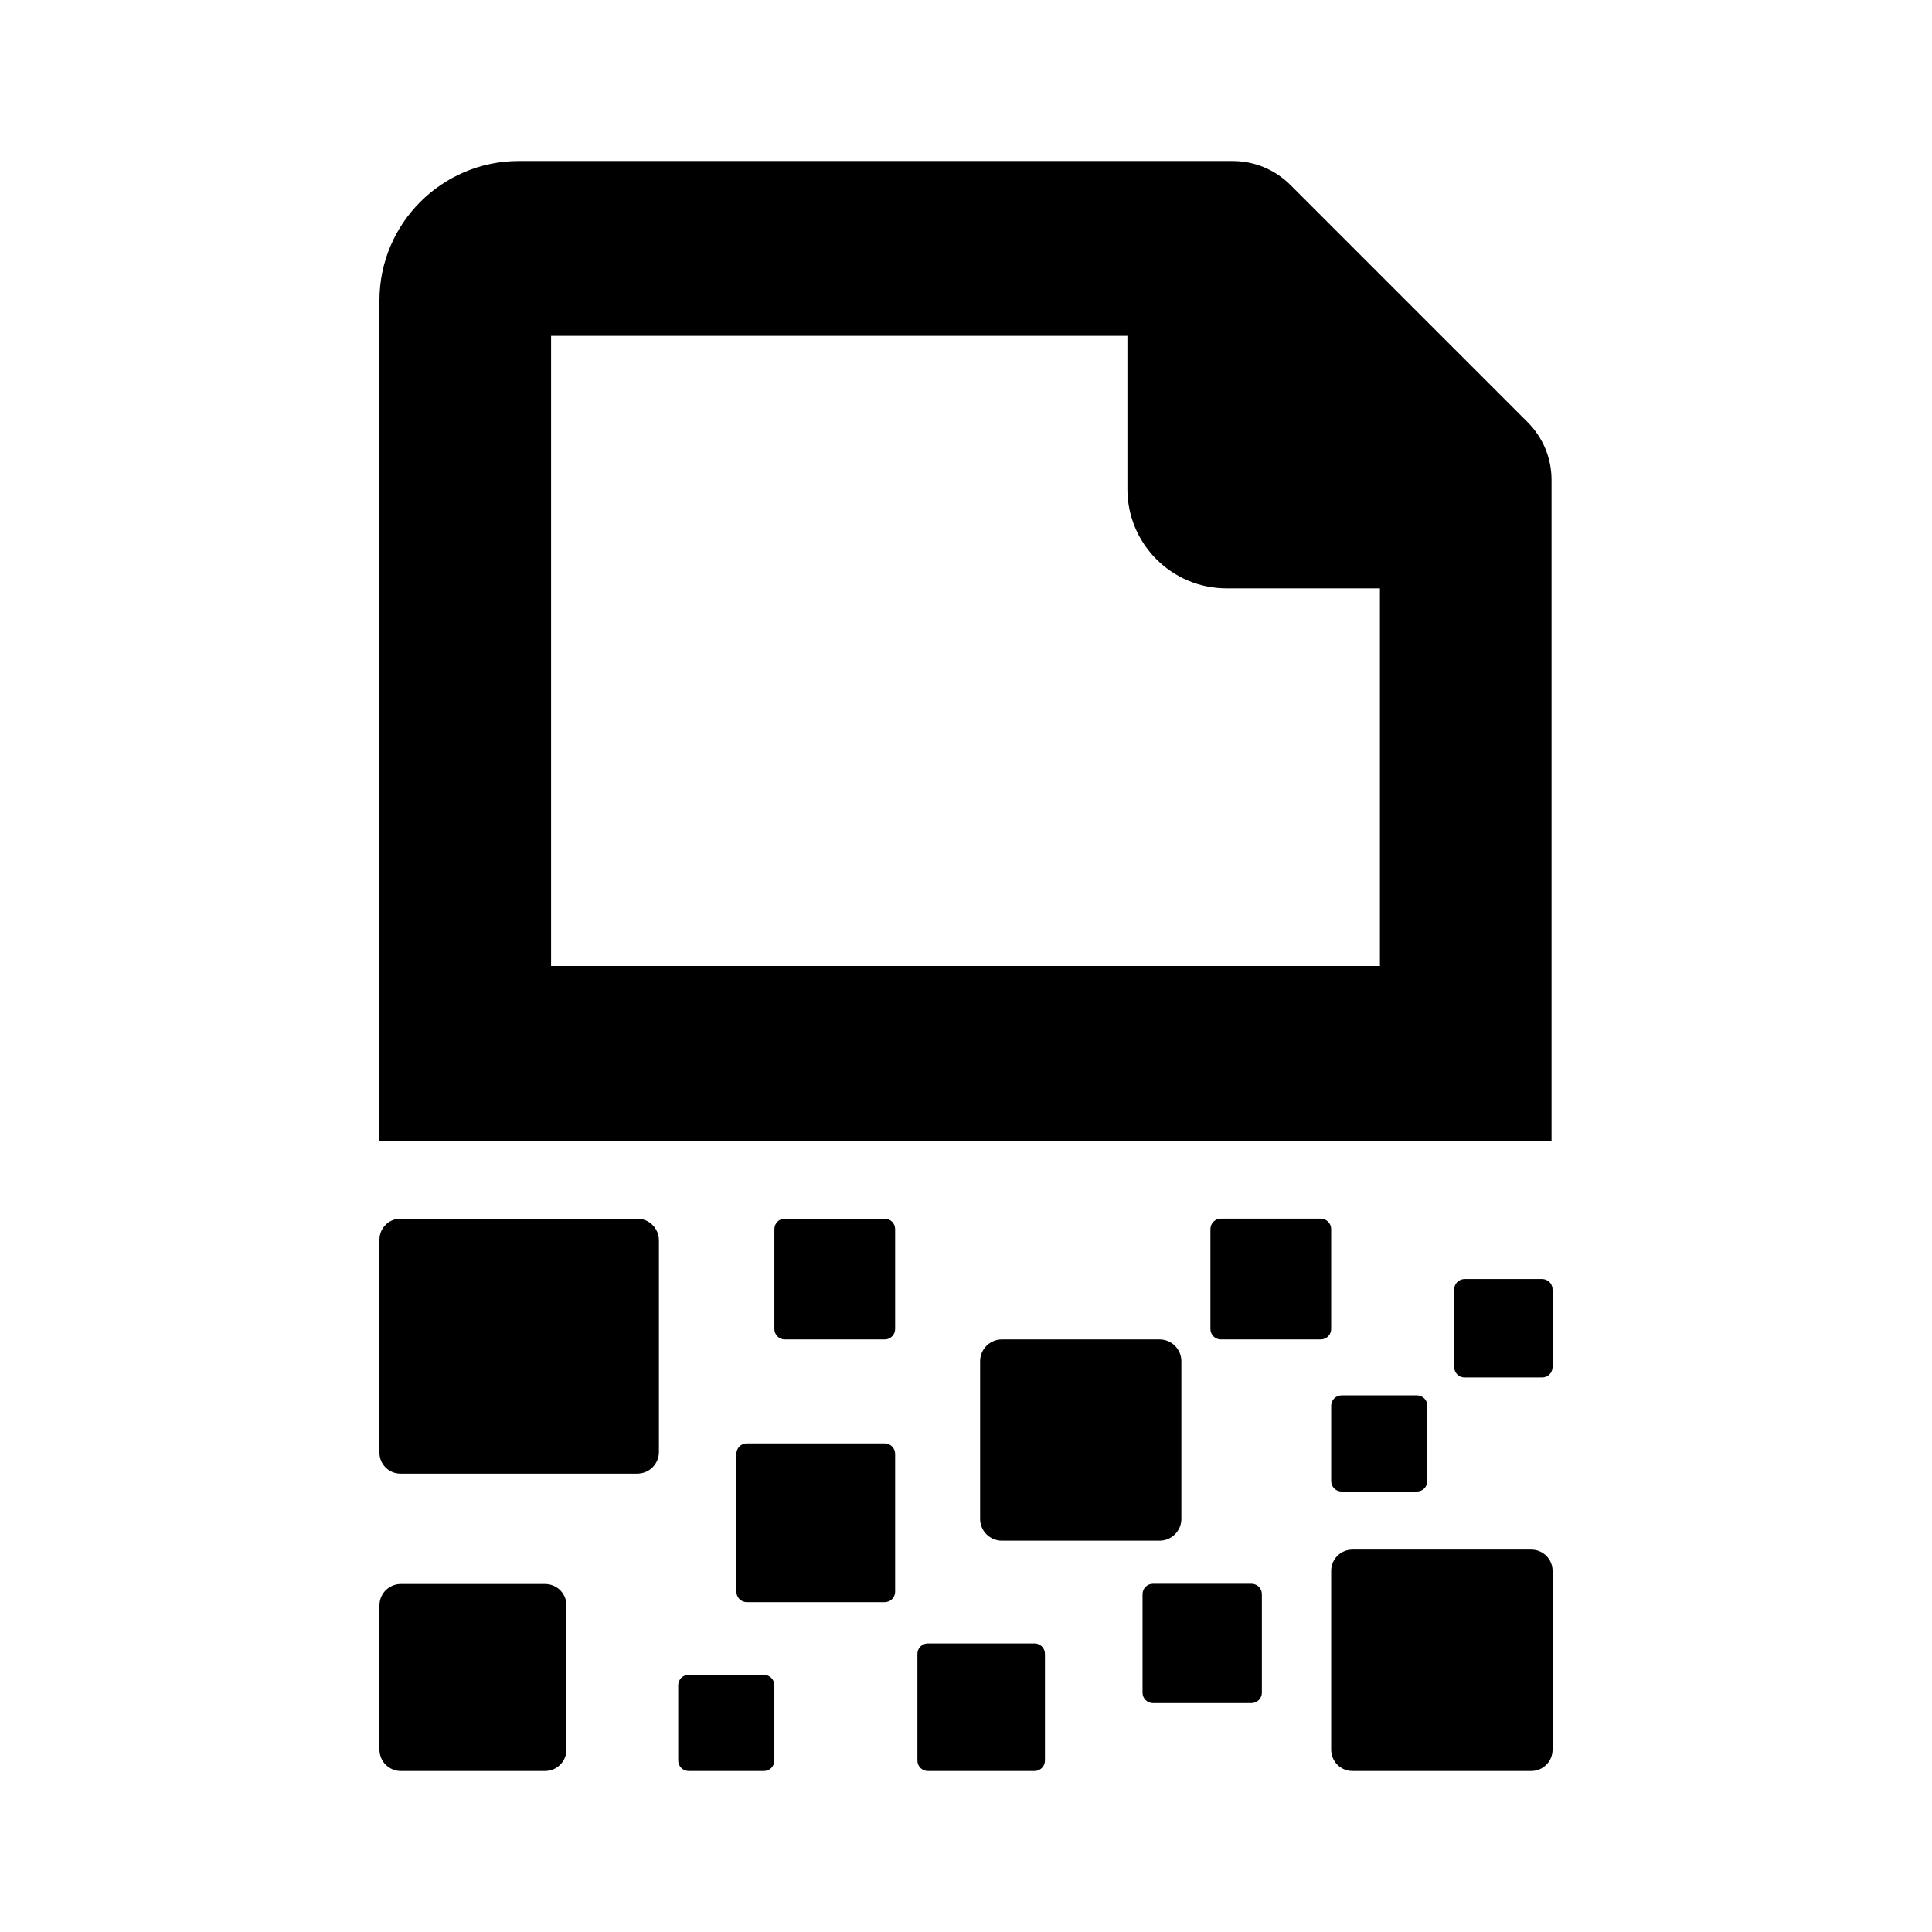
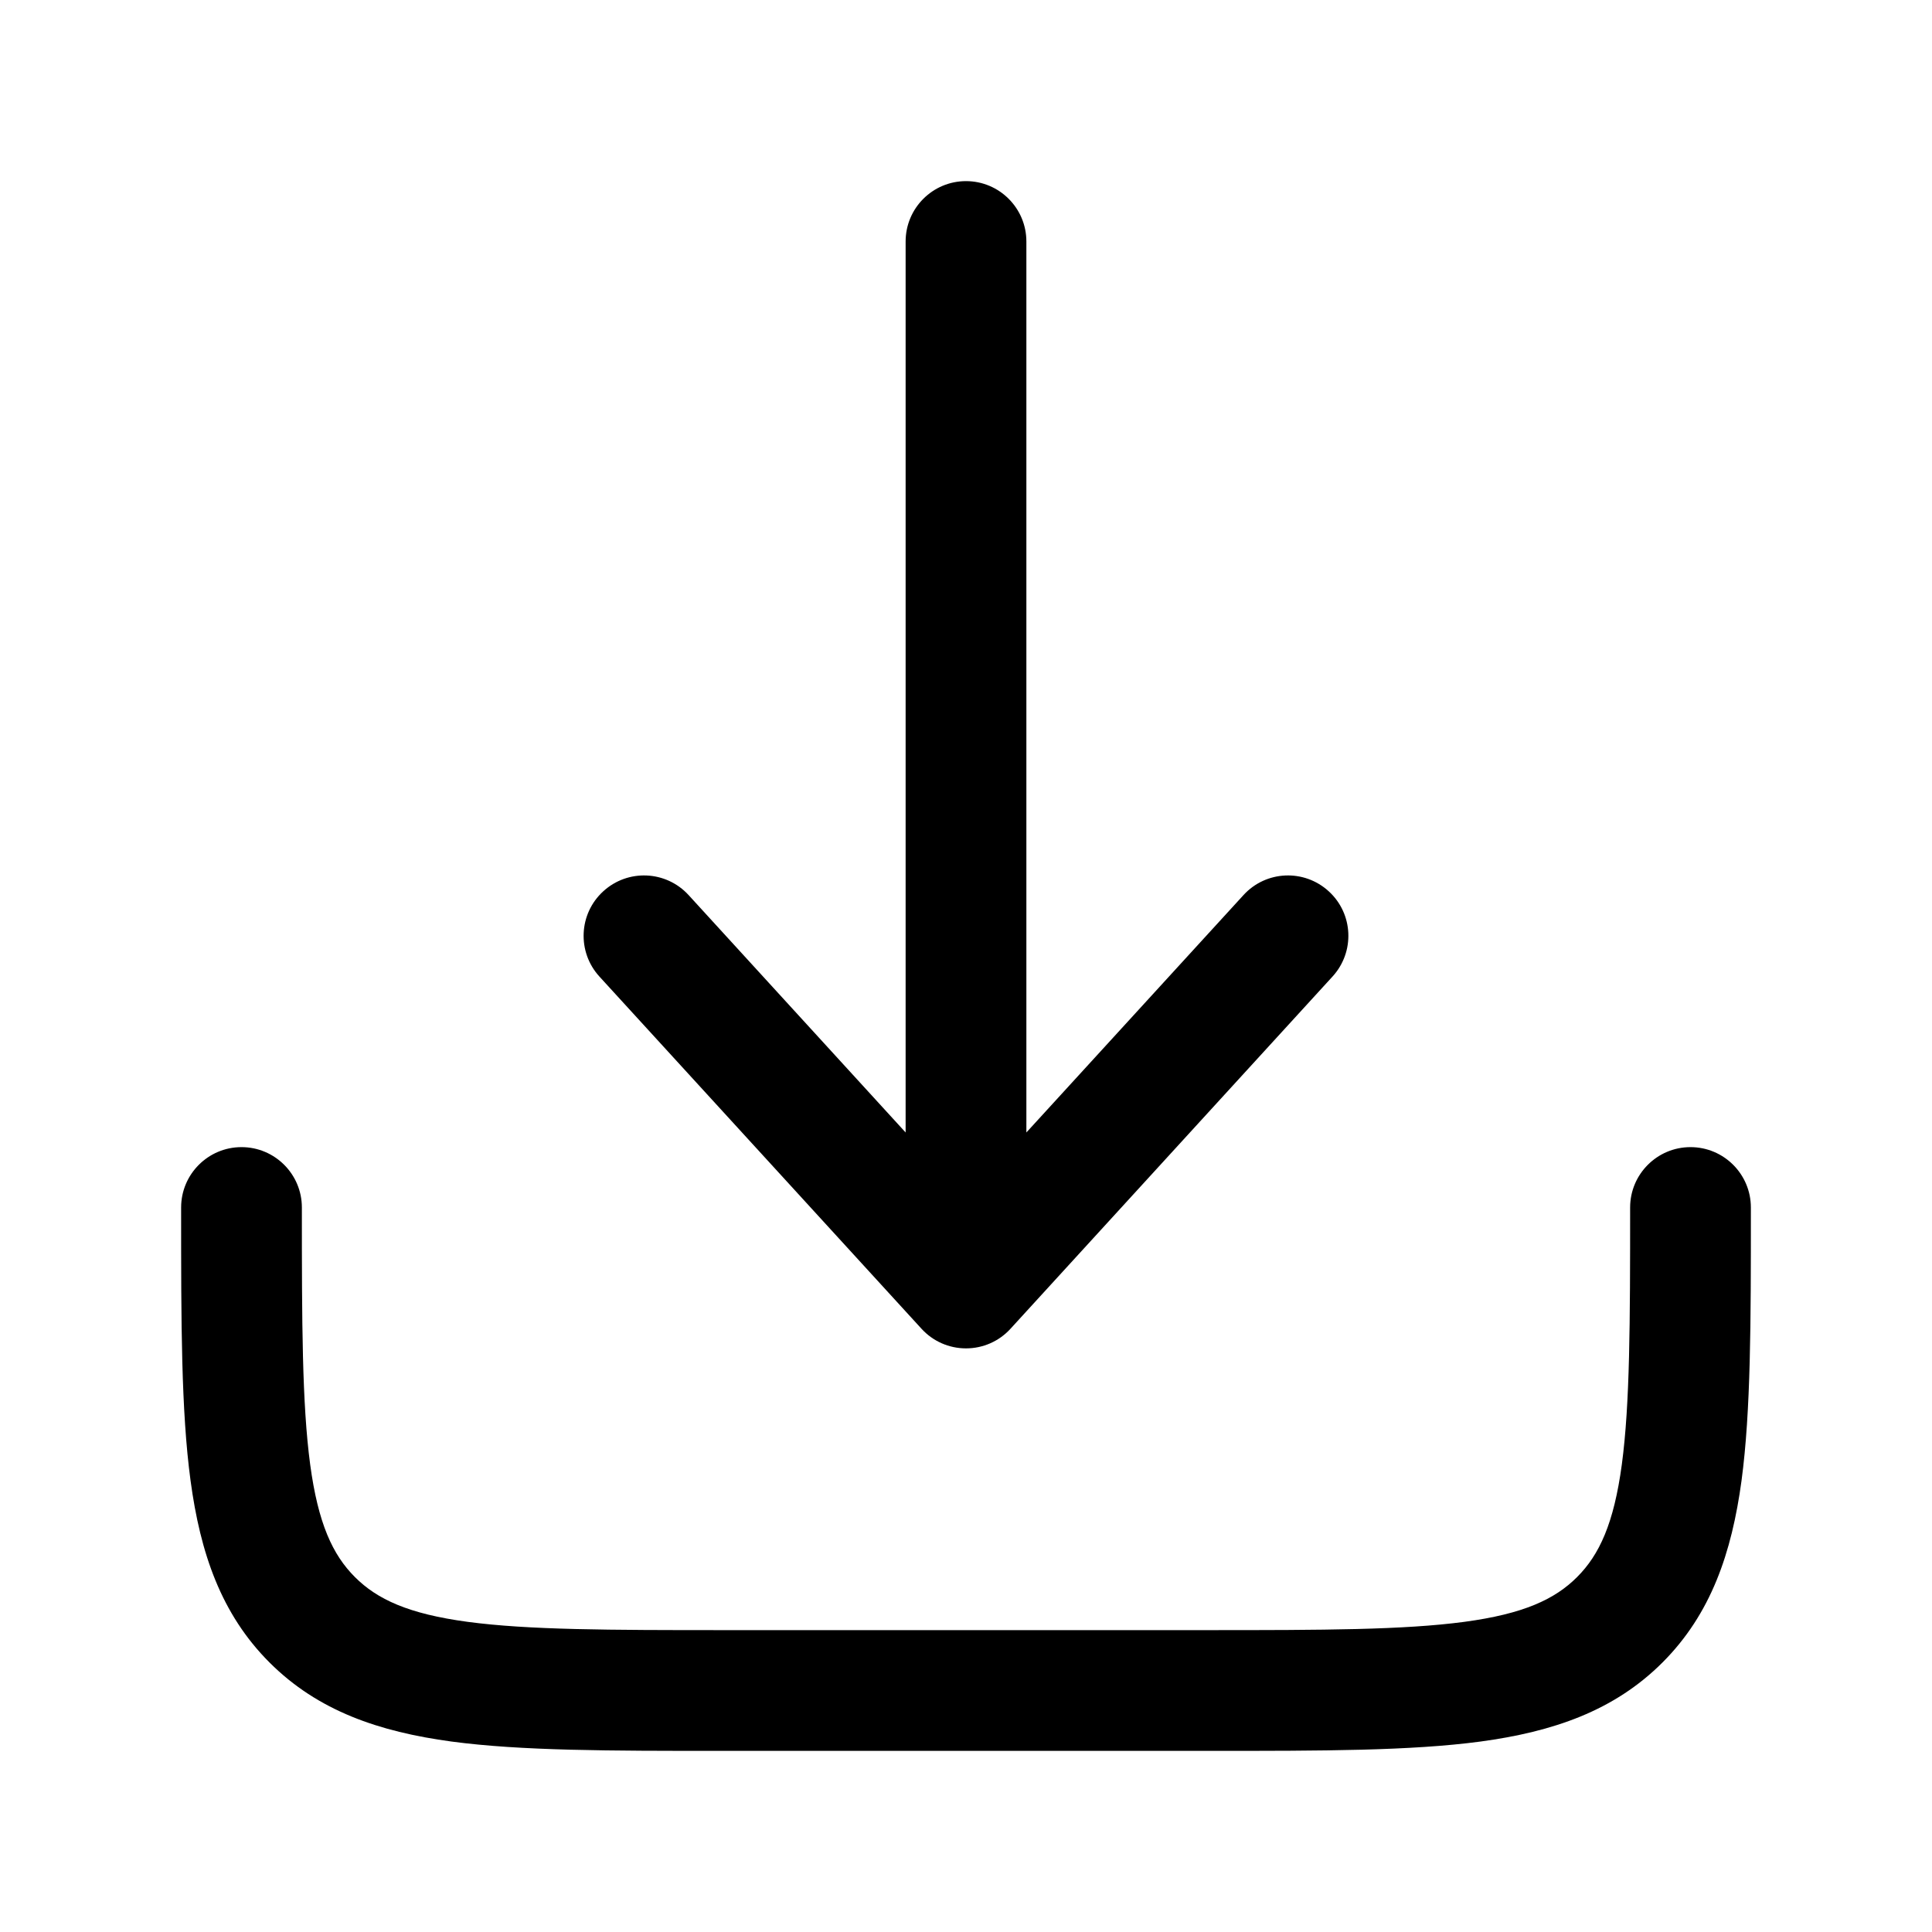
- <svg xmlns="http://www.w3.org/2000/svg" fill="#000000" height="103px" width="103px" version="1.1" id="Capa_1" viewBox="-49.38 -49.38 592.53 592.53" xml:space="preserve" stroke="#000000" stroke-width="0.005">
-   <g id="SVGRepo_bgCarrier" stroke-width="0" transform="translate(0,0), scale(1)" />
-   <g id="SVGRepo_tracerCarrier" stroke-linecap="round" stroke-linejoin="round" stroke="#CCCCCC" stroke-width="1.975" />
+ <svg xmlns="http://www.w3.org/2000/svg" width="100px" height="100px" viewBox="0 0 24 24" fill="none">
+   <g id="SVGRepo_bgCarrier" stroke-width="0" />
+   <g id="SVGRepo_tracerCarrier" stroke-linecap="round" stroke-linejoin="round" />
  <g id="SVGRepo_iconCarrier">
-     <g id="XMLID_71_">
-       <path id="XMLID_102_" d="M426.467,97.837c0-6.71-2.619-13.019-7.36-17.753L346.374,7.346C341.634,2.604,335.317,0,328.63,0H109.745 C86.165,0,66.99,19.183,66.99,42.756v257.758h359.477C426.467,272.04,426.467,190.411,426.467,97.837z M373.828,246.885H119.63 V53.628h176.757v47.038c0,16.757,13.632,30.395,30.395,30.395h47.047V246.885z" />
-       <path id="XMLID_101_" d="M188.117,358.217c0,1.768,1.431,3.198,3.198,3.198h30.637c1.767,0,3.198-1.43,3.198-3.198V327.58 c0-1.768-1.431-3.198-3.198-3.198h-30.637c-1.767,0-3.198,1.43-3.198,3.198V358.217z" />
-       <path id="XMLID_100_" d="M306.249,423.135c3.693,0,6.687-2.994,6.687-6.687v-48.35c0-3.693-2.994-6.686-6.687-6.686h-48.35 c-3.693,0-6.687,2.994-6.687,6.686v48.35c0,3.693,2.994,6.687,6.687,6.687H306.249z" />
-       <path id="XMLID_97_" d="M358.878,327.579c0-1.767-1.432-3.199-3.199-3.199h-30.635c-1.767,0-3.199,1.432-3.199,3.199v30.634 c0,1.767,1.432,3.199,3.199,3.199h30.635c1.767,0,3.199-1.432,3.199-3.199V327.579z" />
-       <path id="XMLID_94_" d="M388.375,381.758c0-1.767-1.432-3.199-3.199-3.199h-23.095c-1.767,0-3.199,1.432-3.199,3.199v23.099 c0,1.767,1.432,3.199,3.199,3.199h23.095c1.767,0,3.199-1.432,3.199-3.199V381.758z" />
-       <path id="XMLID_91_" d="M231.981,490.573c0,1.767,1.432,3.199,3.199,3.199h32.719c1.767,0,3.199-1.432,3.199-3.199v-32.728 c0-1.767-1.432-3.199-3.199-3.199H235.18c-1.767,0-3.199,1.432-3.199,3.199V490.573z" />
-       <path id="XMLID_88_" d="M158.623,490.573c0,1.767,1.432,3.198,3.198,3.198h23.092c1.767,0,3.198-1.432,3.198-3.198v-23.096 c0-1.767-1.432-3.198-3.198-3.198h-23.092c-1.767,0-3.198,1.432-3.198,3.198V490.573z" />
-       <path id="XMLID_85_" d="M399.802,342.897c-1.767,0-3.199,1.432-3.199,3.199v23.78c0,1.767,1.432,3.199,3.199,3.199h23.781 c1.767,0,3.199-1.432,3.199-3.199v-23.78c0-1.767-1.432-3.199-3.199-3.199H399.802z" />
-       <path id="XMLID_82_" d="M358.88,487.244c0,3.609,2.918,6.526,6.517,6.526h54.858c3.608,0,6.525-2.917,6.525-6.526v-54.858 c0-3.599-2.918-6.518-6.525-6.518h-54.858c-3.599,0-6.517,2.919-6.517,6.518V487.244z" />
-       <path id="XMLID_81_" d="M301.027,469.75c0,1.767,1.432,3.199,3.199,3.199h30.202c1.767,0,3.199-1.432,3.199-3.199v-30.203 c0-1.767-1.432-3.199-3.199-3.199h-30.202c-1.767,0-3.199,1.432-3.199,3.199V469.75z" />
-       <path id="XMLID_78_" d="M176.465,438.792c0,1.768,1.431,3.198,3.198,3.198h42.29c1.767,0,3.198-1.43,3.198-3.198v-42.29 c0-1.768-1.431-3.198-3.198-3.198h-42.29c-1.768,0-3.198,1.43-3.198,3.198V438.792z" />
-       <path id="XMLID_77_" d="M66.991,487.217c0,3.62,2.934,6.554,6.554,6.554h44.245c3.62,0,6.554-2.934,6.554-6.554v-44.245 c0-3.62-2.934-6.554-6.554-6.554H73.546c-3.62,0-6.554,2.934-6.554,6.554V487.217z" />
-       <path id="XMLID_74_" d="M66.991,396.133c0,3.552,2.879,6.432,6.432,6.432h72.646c3.666,0,6.638-2.972,6.638-6.638v-64.904 c0-3.666-2.972-6.638-6.638-6.638H73.423c-3.552,0-6.432,2.879-6.432,6.432V396.133z" />
-     </g>
+     <path d="M12.553 16.506C12.411 16.662 12.211 16.75 12 16.75C11.789 16.75 11.589 16.662 11.447 16.506L7.446 12.131C7.167 11.825 7.188 11.351 7.494 11.072C7.8 10.792 8.274 10.813 8.554 11.119L11.25 14.068V3C11.25 2.586 11.586 2.25 12 2.25C12.414 2.25 12.75 2.586 12.75 3V14.068L15.447 11.119C15.726 10.813 16.2 10.792 16.506 11.072C16.812 11.351 16.833 11.825 16.553 12.131L12.553 16.506Z" fill="#000000" />
+     <path d="M3.75 15C3.75 14.586 3.414 14.25 3 14.25C2.586 14.25 2.25 14.586 2.25 15V15.055C2.25 16.422 2.25 17.525 2.367 18.392C2.488 19.292 2.746 20.05 3.348 20.652C3.95 21.254 4.708 21.512 5.608 21.634C6.475 21.75 7.578 21.75 8.945 21.75H15.055C16.422 21.75 17.525 21.75 18.392 21.634C19.292 21.512 20.05 21.254 20.652 20.652C21.254 20.05 21.512 19.292 21.634 18.392C21.75 17.525 21.75 16.422 21.75 15.055V15C21.75 14.586 21.414 14.25 21 14.25C20.586 14.25 20.25 14.586 20.25 15C20.25 16.435 20.248 17.436 20.147 18.192C20.048 18.926 19.868 19.314 19.591 19.591C19.314 19.868 18.926 20.048 18.192 20.147C17.436 20.248 16.435 20.25 15 20.25H9C7.565 20.25 6.563 20.248 5.808 20.147C5.074 20.048 4.686 19.868 4.409 19.591C4.132 19.314 3.952 18.926 3.853 18.192C3.752 17.436 3.75 16.435 3.75 15Z" fill="#000000" />
  </g>
</svg>
